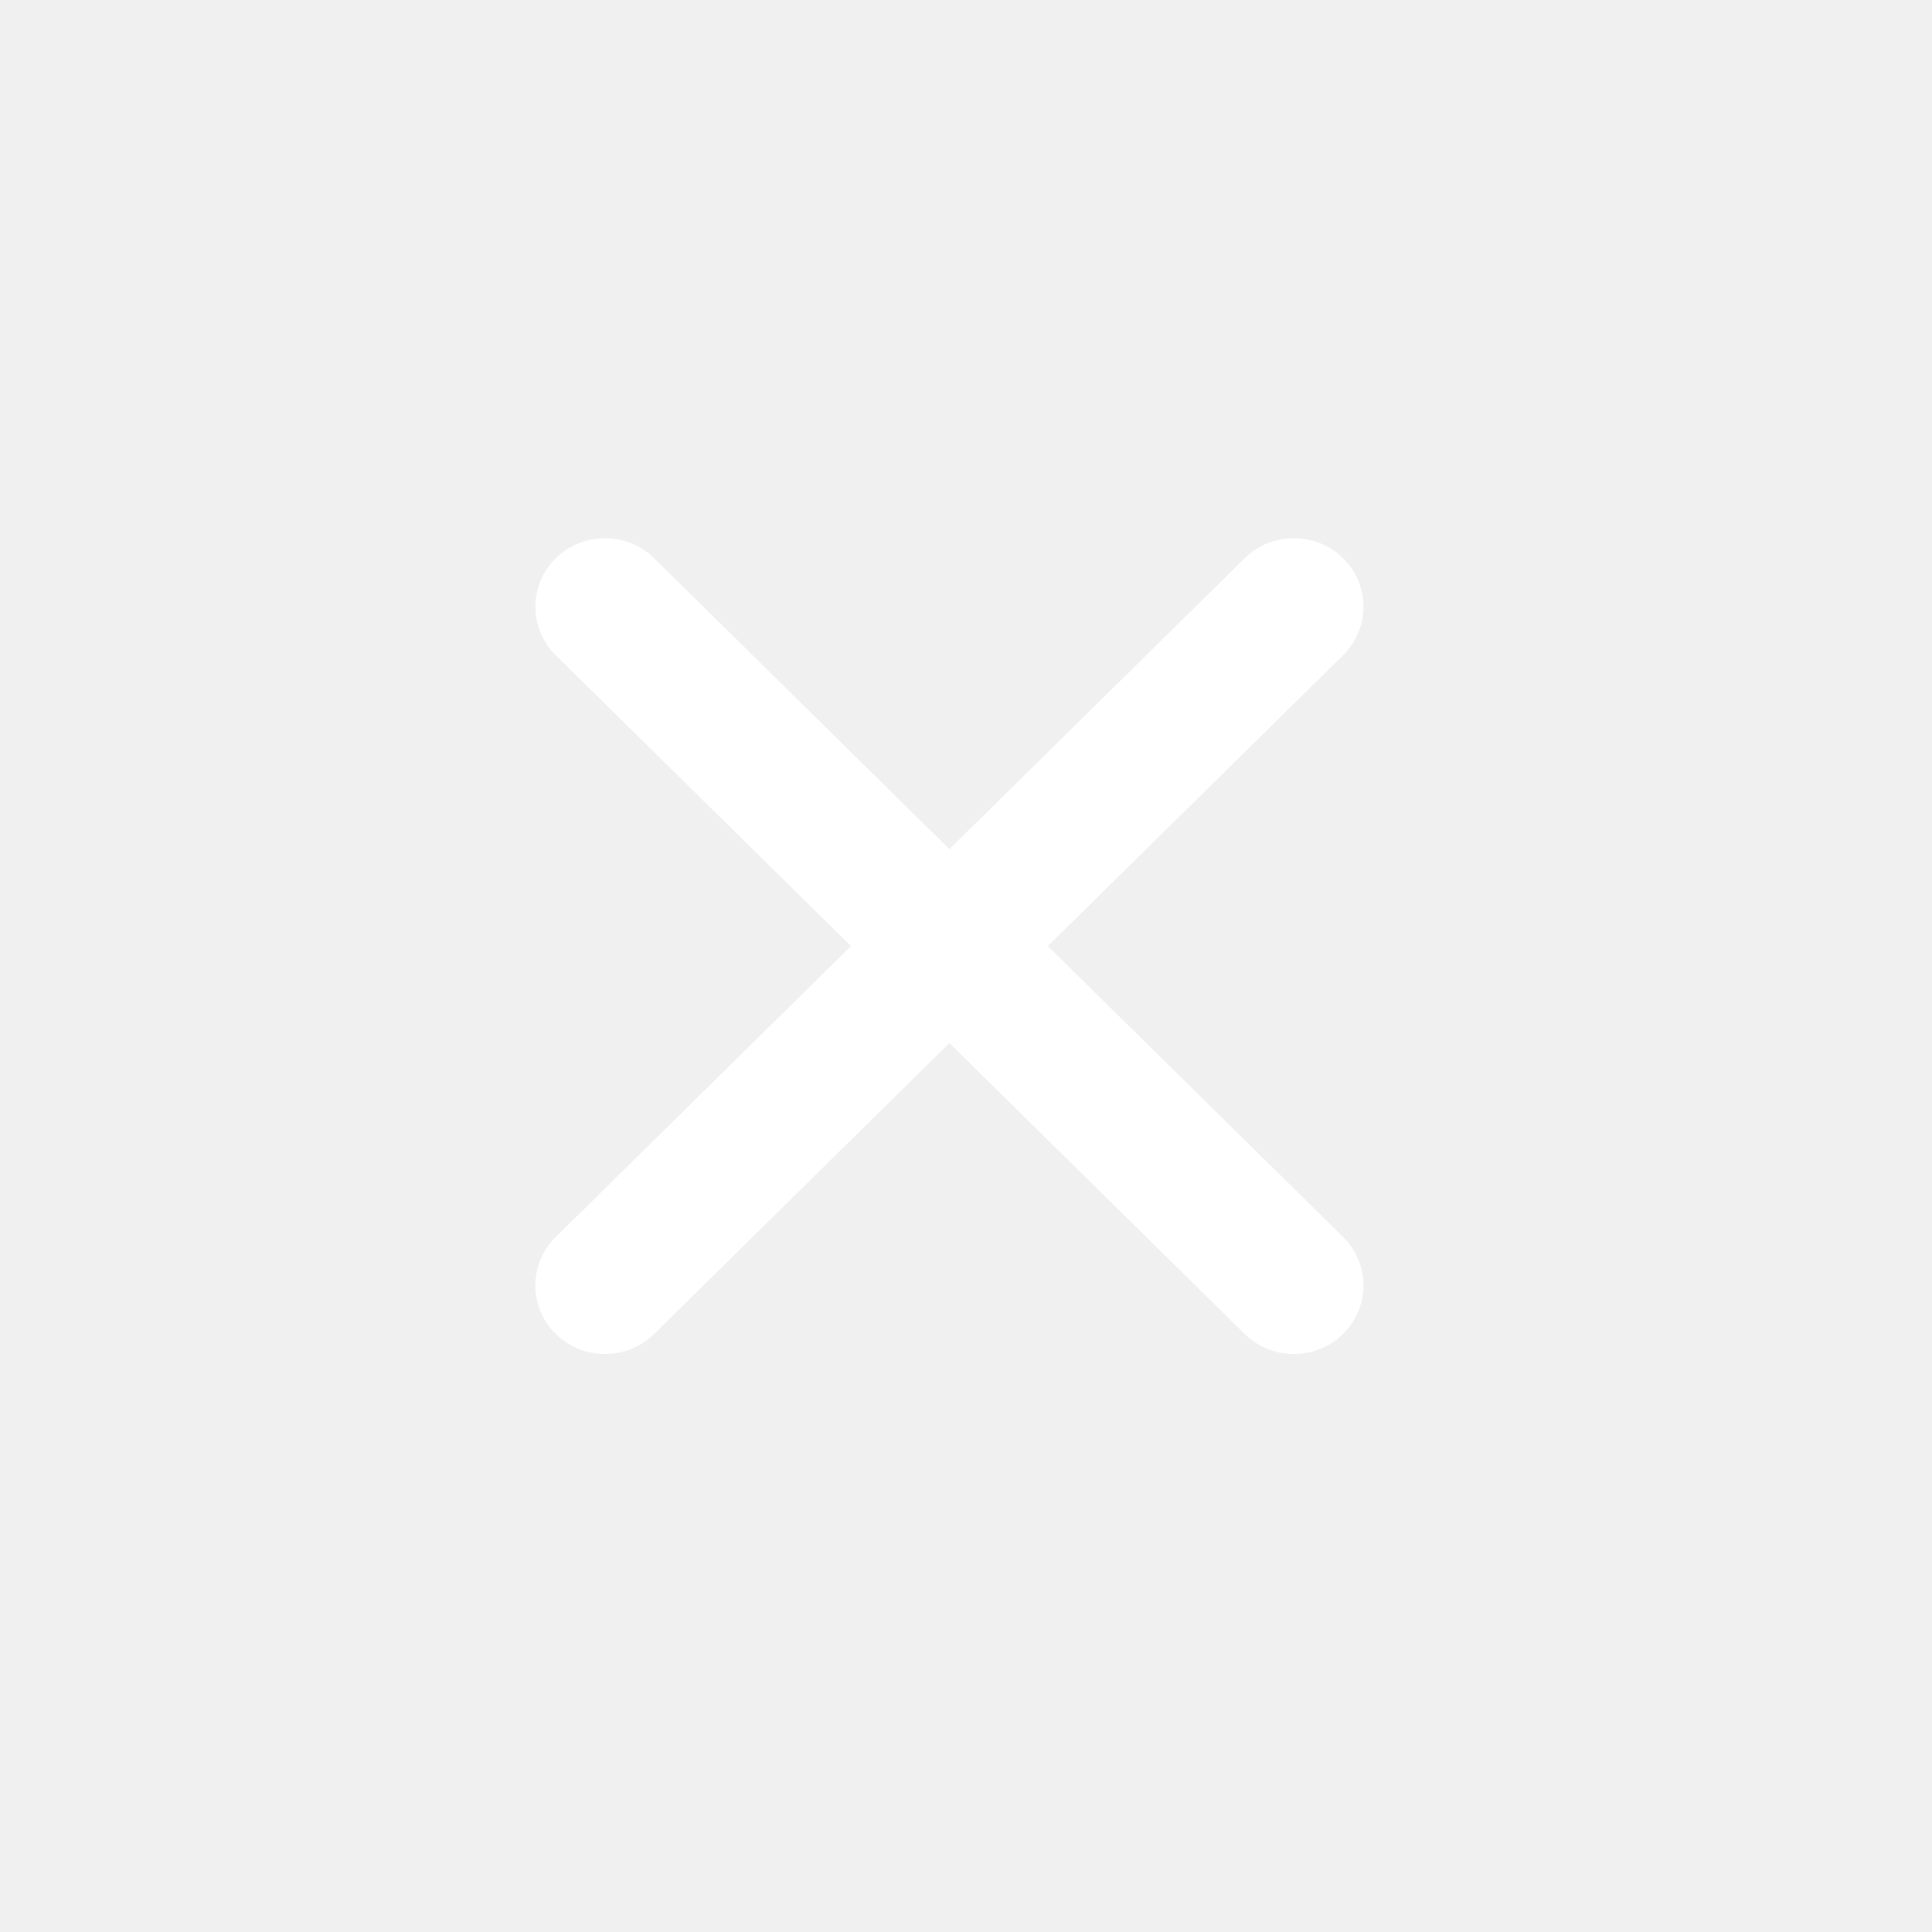
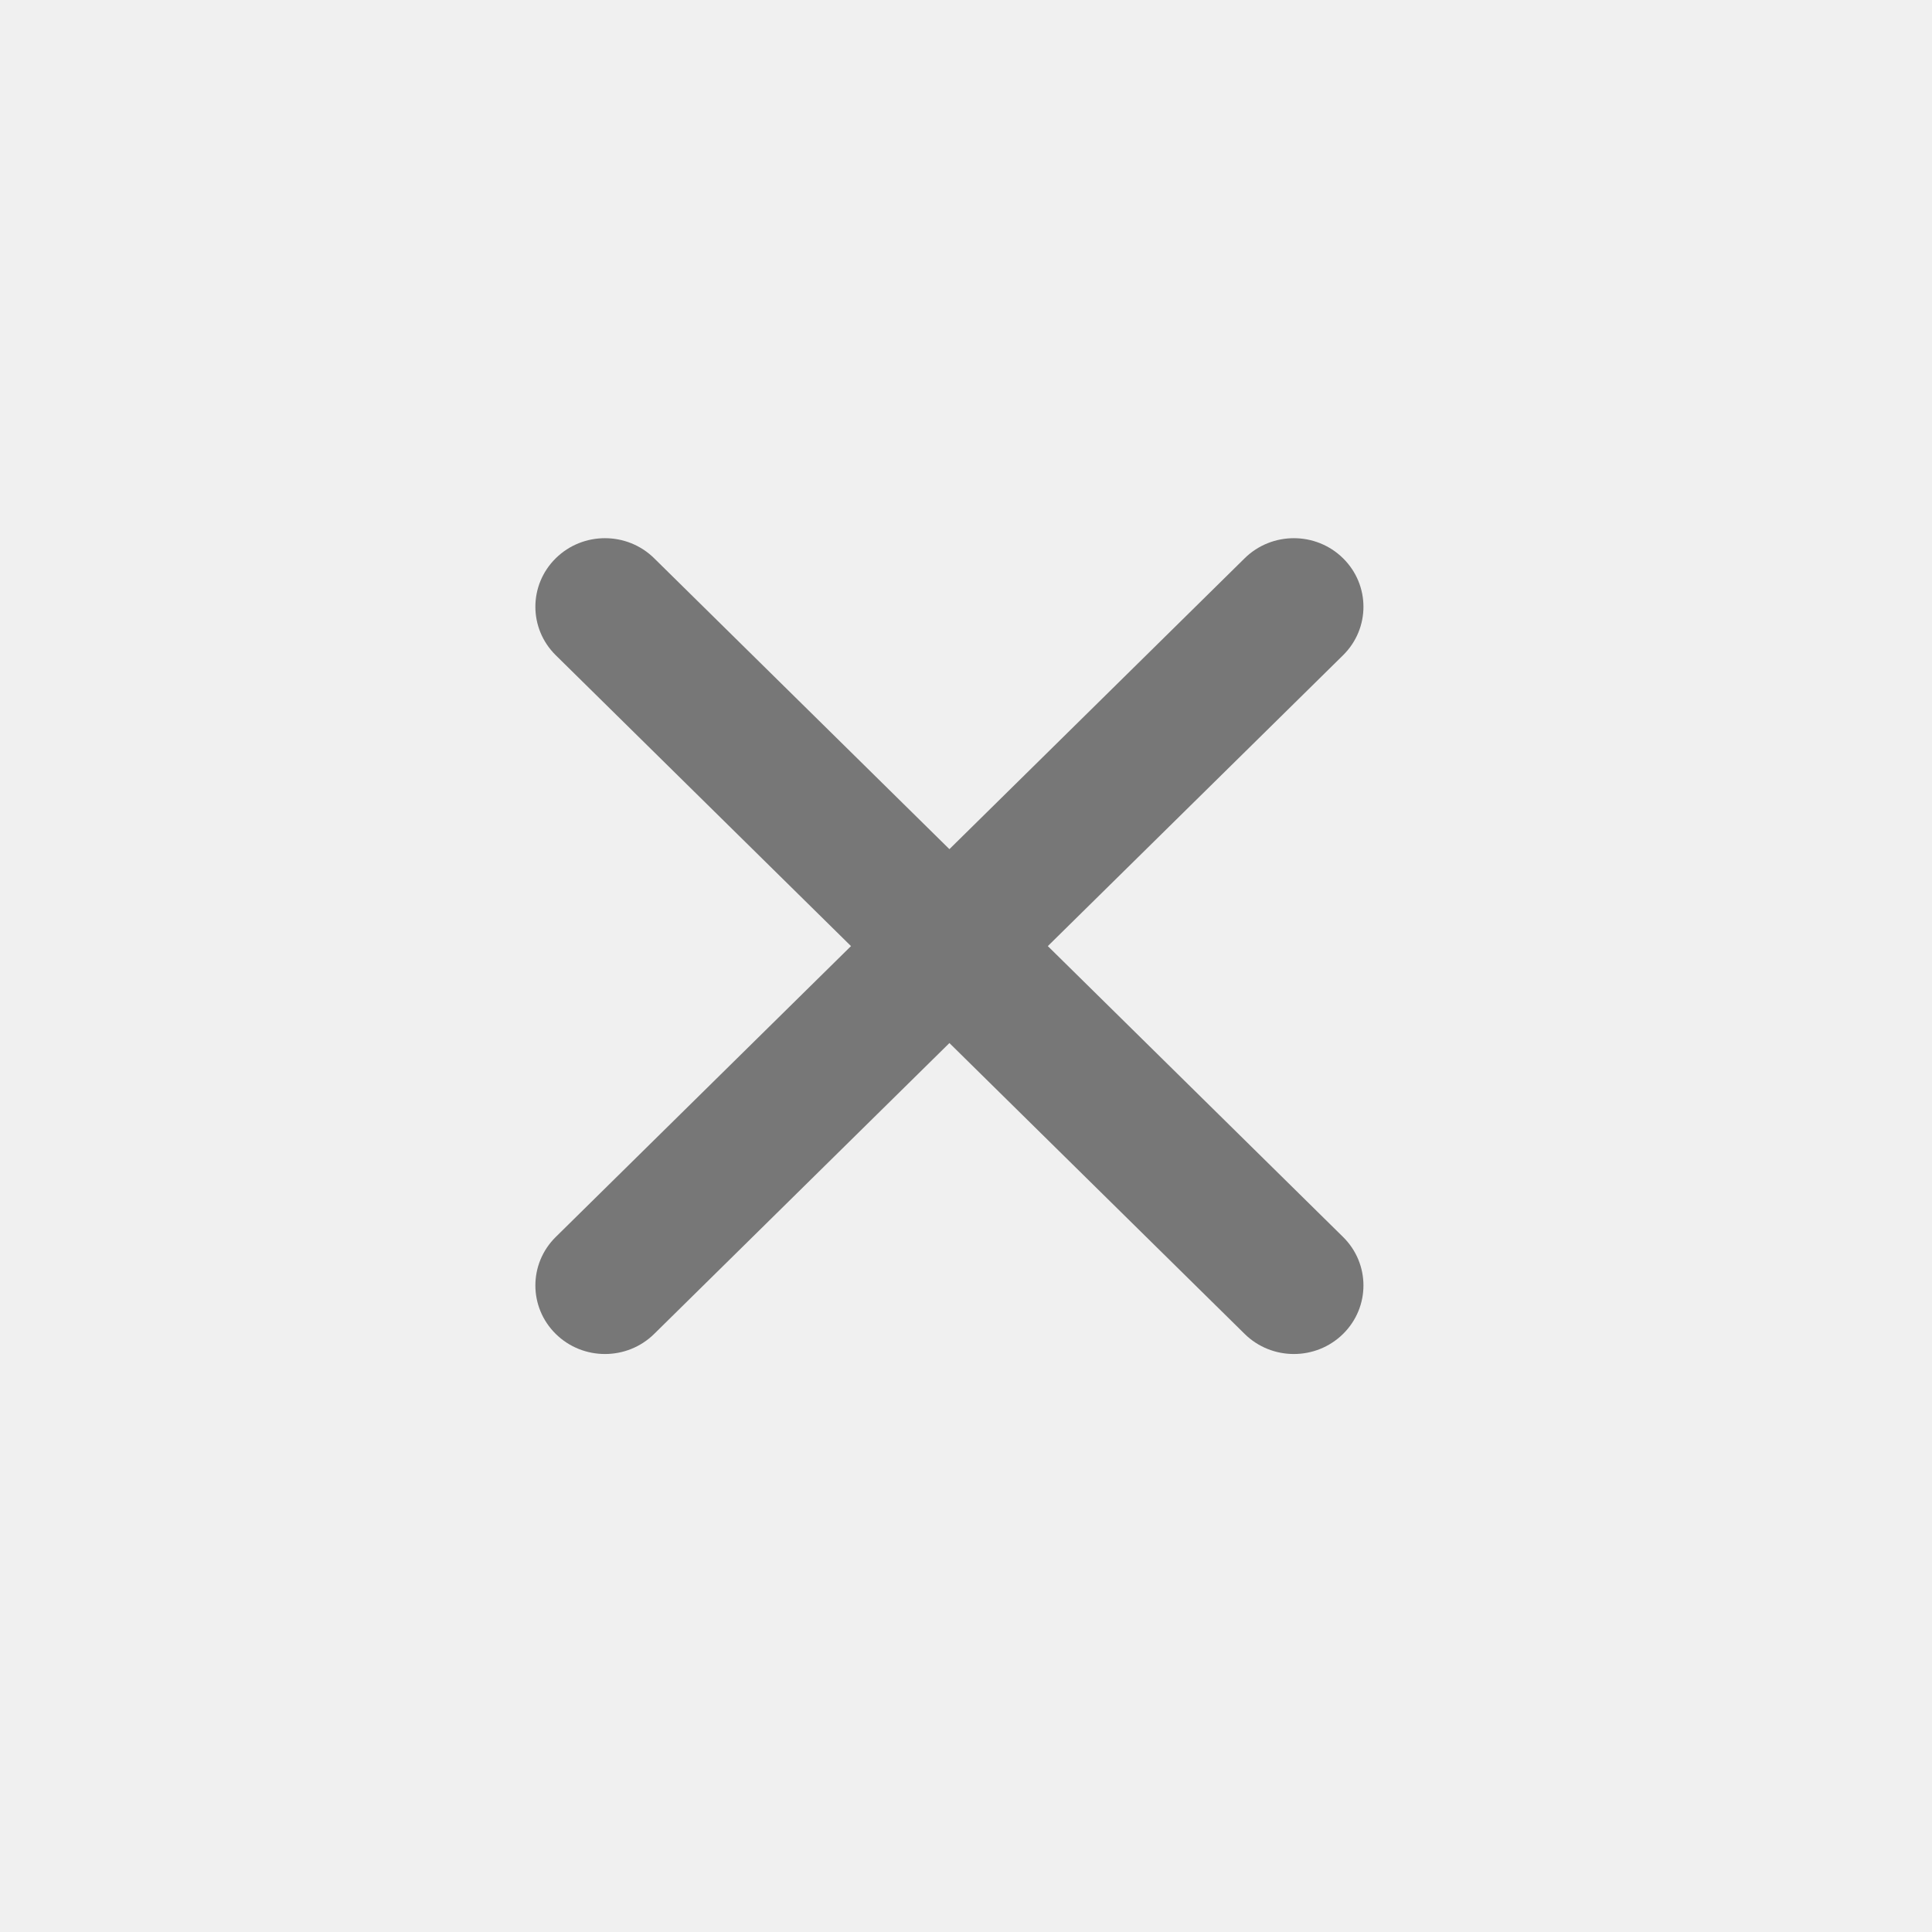
<svg xmlns="http://www.w3.org/2000/svg" version="1.1" id="Capa_1" x="0px" y="0px" viewBox="0 0 212.982 212.982" style="enable-background:new 0 0 212.982 212.982;" xml:space="preserve">
  <defs id="defs38" />
-   <g id="Close" transform="matrix(0.4286088,0,0,0.422267,59.01925,59.32977)" style="fill:#ffffff;fill-opacity:1">
-     <path style="clip-rule:evenodd;fill:#ffffff;fill-opacity:1" d="M 131.804,106.491 207.74,30.555 c 6.99,-6.99 6.99,-18.323 0,-25.312 -6.99,-6.99 -18.322,-6.99 -25.312,0 L 106.491,81.18 30.554,5.242 c -6.99,-6.99 -18.322,-6.99 -25.312,0 -6.989,6.99 -6.989,18.323 0,25.312 L 81.179,106.49 5.242,182.427 c -6.989,6.99 -6.989,18.323 0,25.312 6.99,6.99 18.322,6.99 25.312,0 l 75.937,-75.937 75.937,75.937 c 6.989,6.99 18.322,6.99 25.312,0 6.99,-6.99 6.99,-18.322 0,-25.312 z" id="path2" />
+   <g id="Close" transform="matrix(0.4286088,0,0,0.422267,59.01925,59.32977)" style="fill:#777;fill-opacity:1">
+     <path style="clip-rule:evenodd;fill:#777;fill-opacity:1" d="M 131.804,106.491 207.74,30.555 c 6.99,-6.99 6.99,-18.323 0,-25.312 -6.99,-6.99 -18.322,-6.99 -25.312,0 L 106.491,81.18 30.554,5.242 c -6.99,-6.99 -18.322,-6.99 -25.312,0 -6.989,6.99 -6.989,18.323 0,25.312 L 81.179,106.49 5.242,182.427 c -6.989,6.99 -6.989,18.323 0,25.312 6.99,6.99 18.322,6.99 25.312,0 l 75.937,-75.937 75.937,75.937 c 6.989,6.99 18.322,6.99 25.312,0 6.99,-6.99 6.99,-18.322 0,-25.312 z" id="path2" />
  </g>
  <g id="g5">
</g>
  <g id="g7">
</g>
  <g id="g9">
</g>
  <g id="g11">
</g>
  <g id="g13">
</g>
  <g id="g15">
</g>
  <g id="g17">
</g>
  <g id="g19">
</g>
  <g id="g21">
</g>
  <g id="g23">
</g>
  <g id="g25">
</g>
  <g id="g27">
</g>
  <g id="g29">
</g>
  <g id="g31">
</g>
  <g id="g33">
</g>
</svg>
